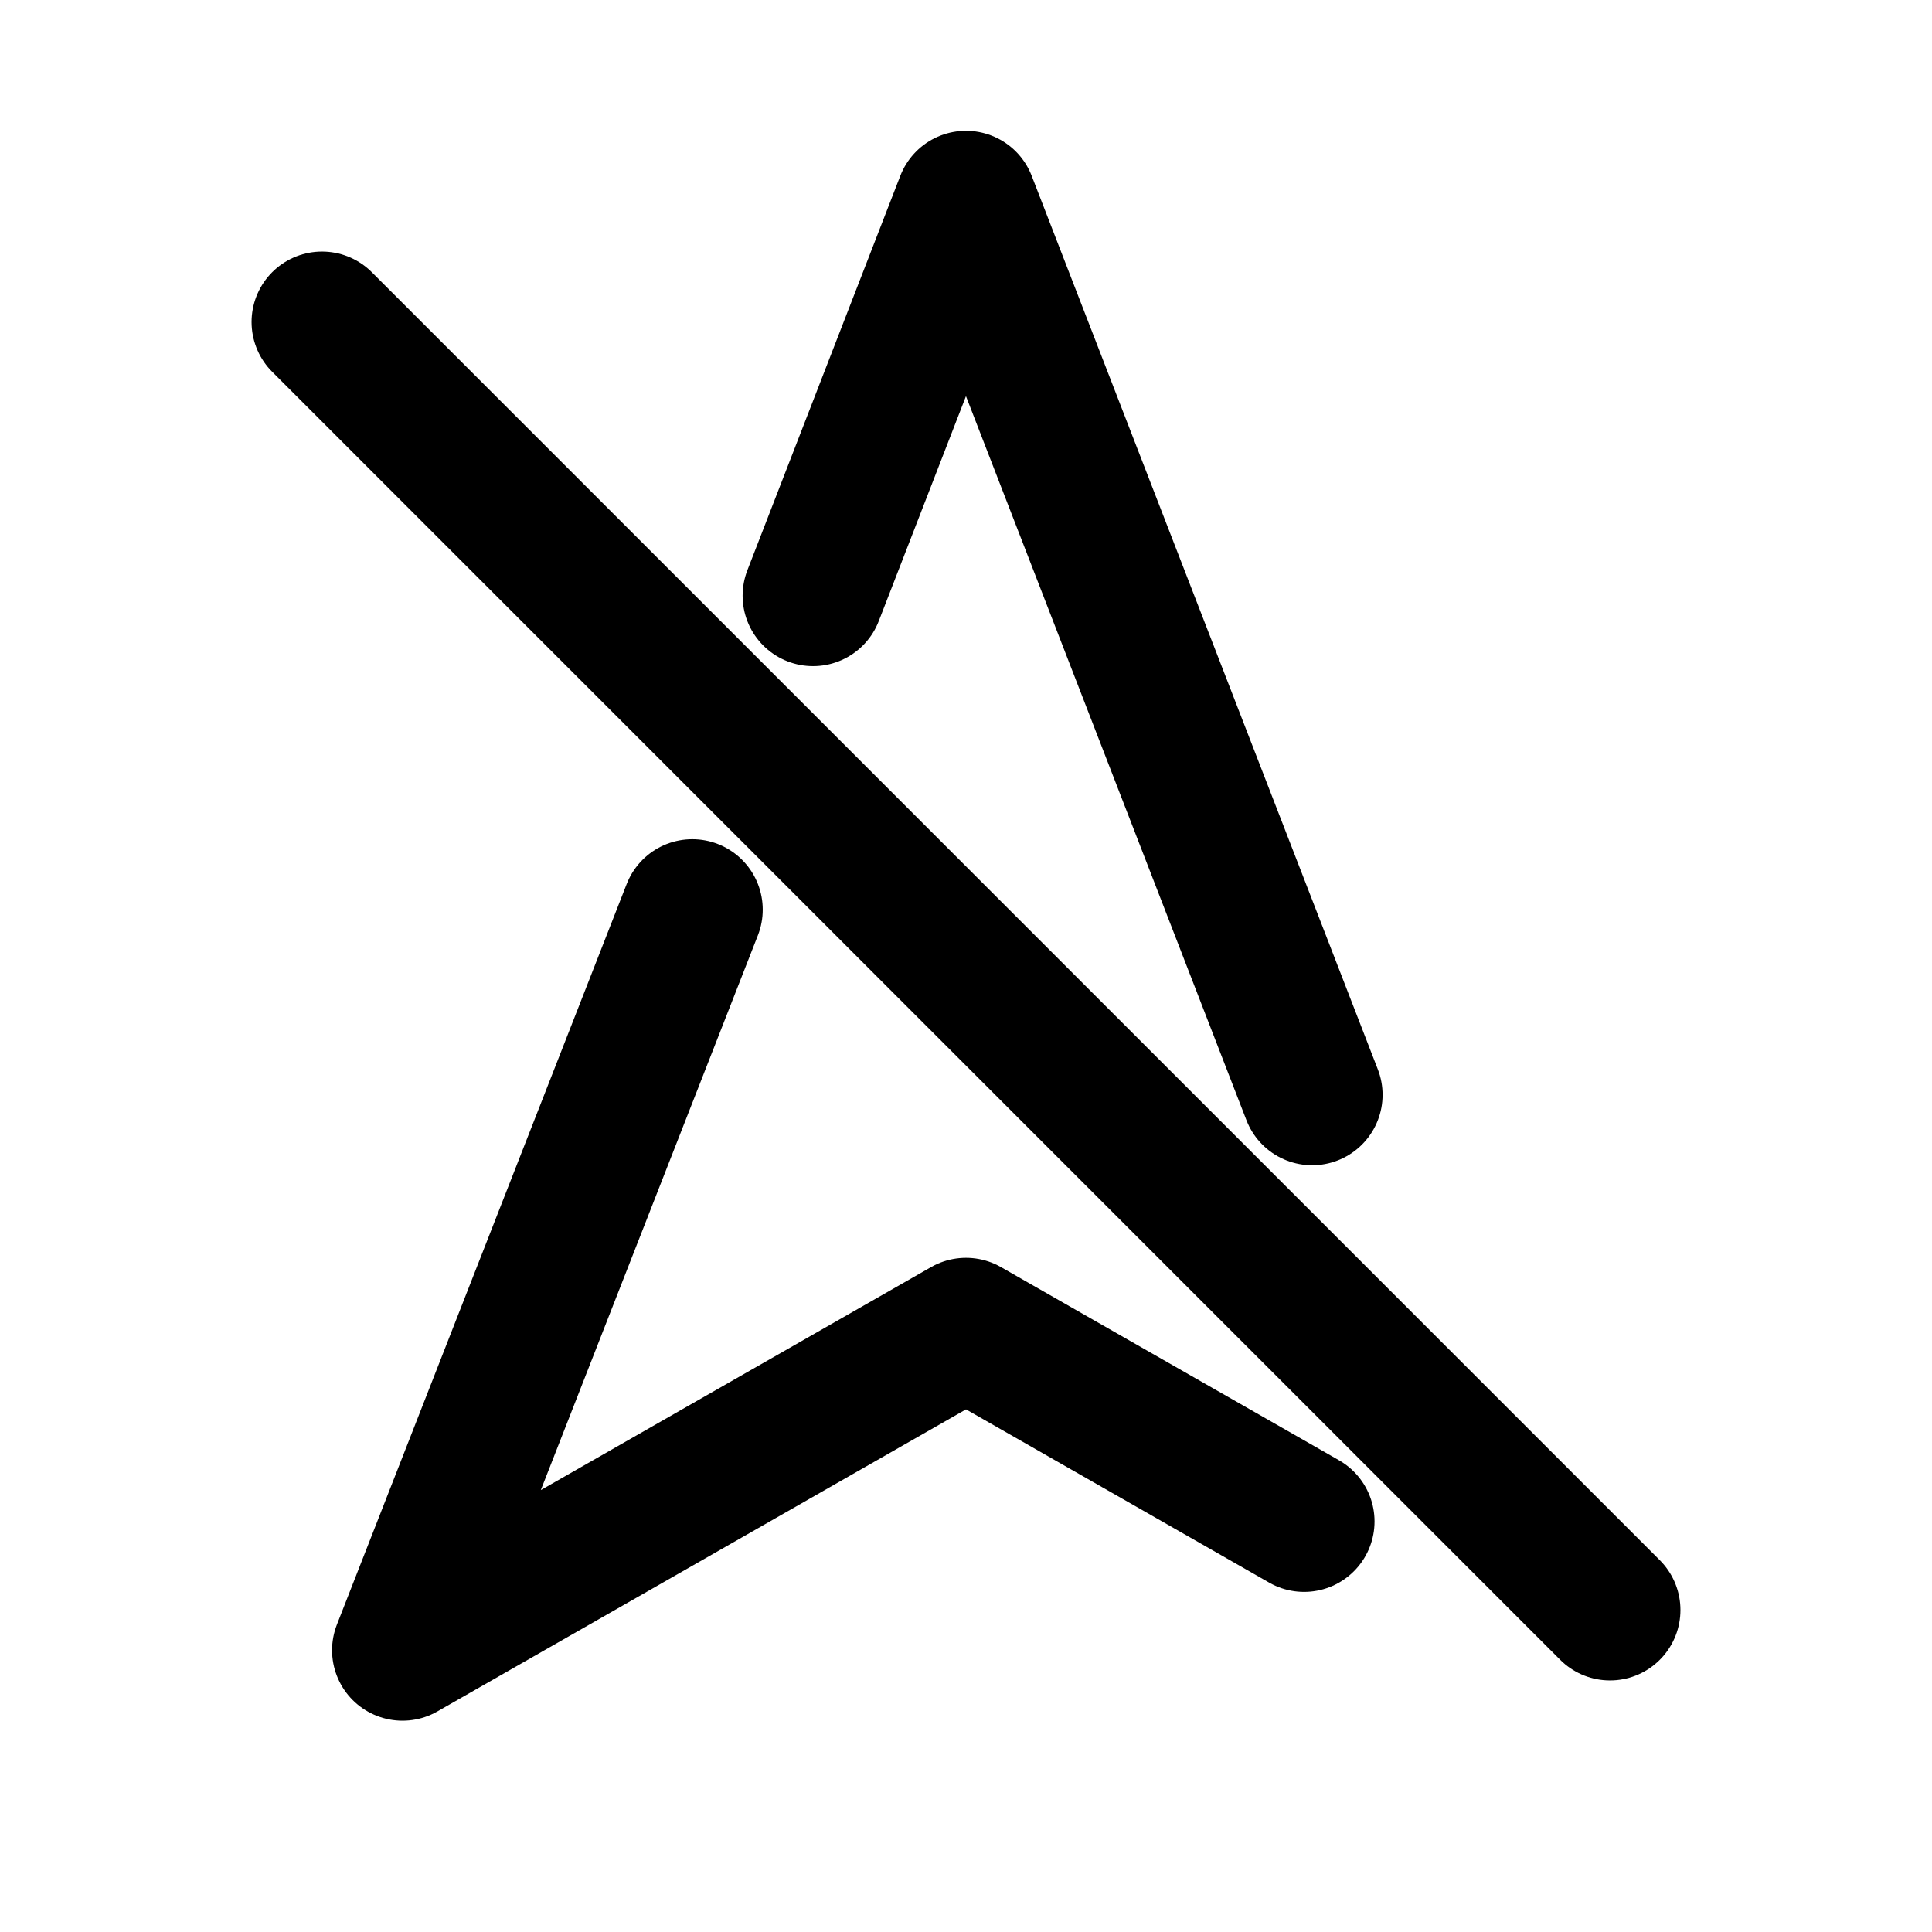
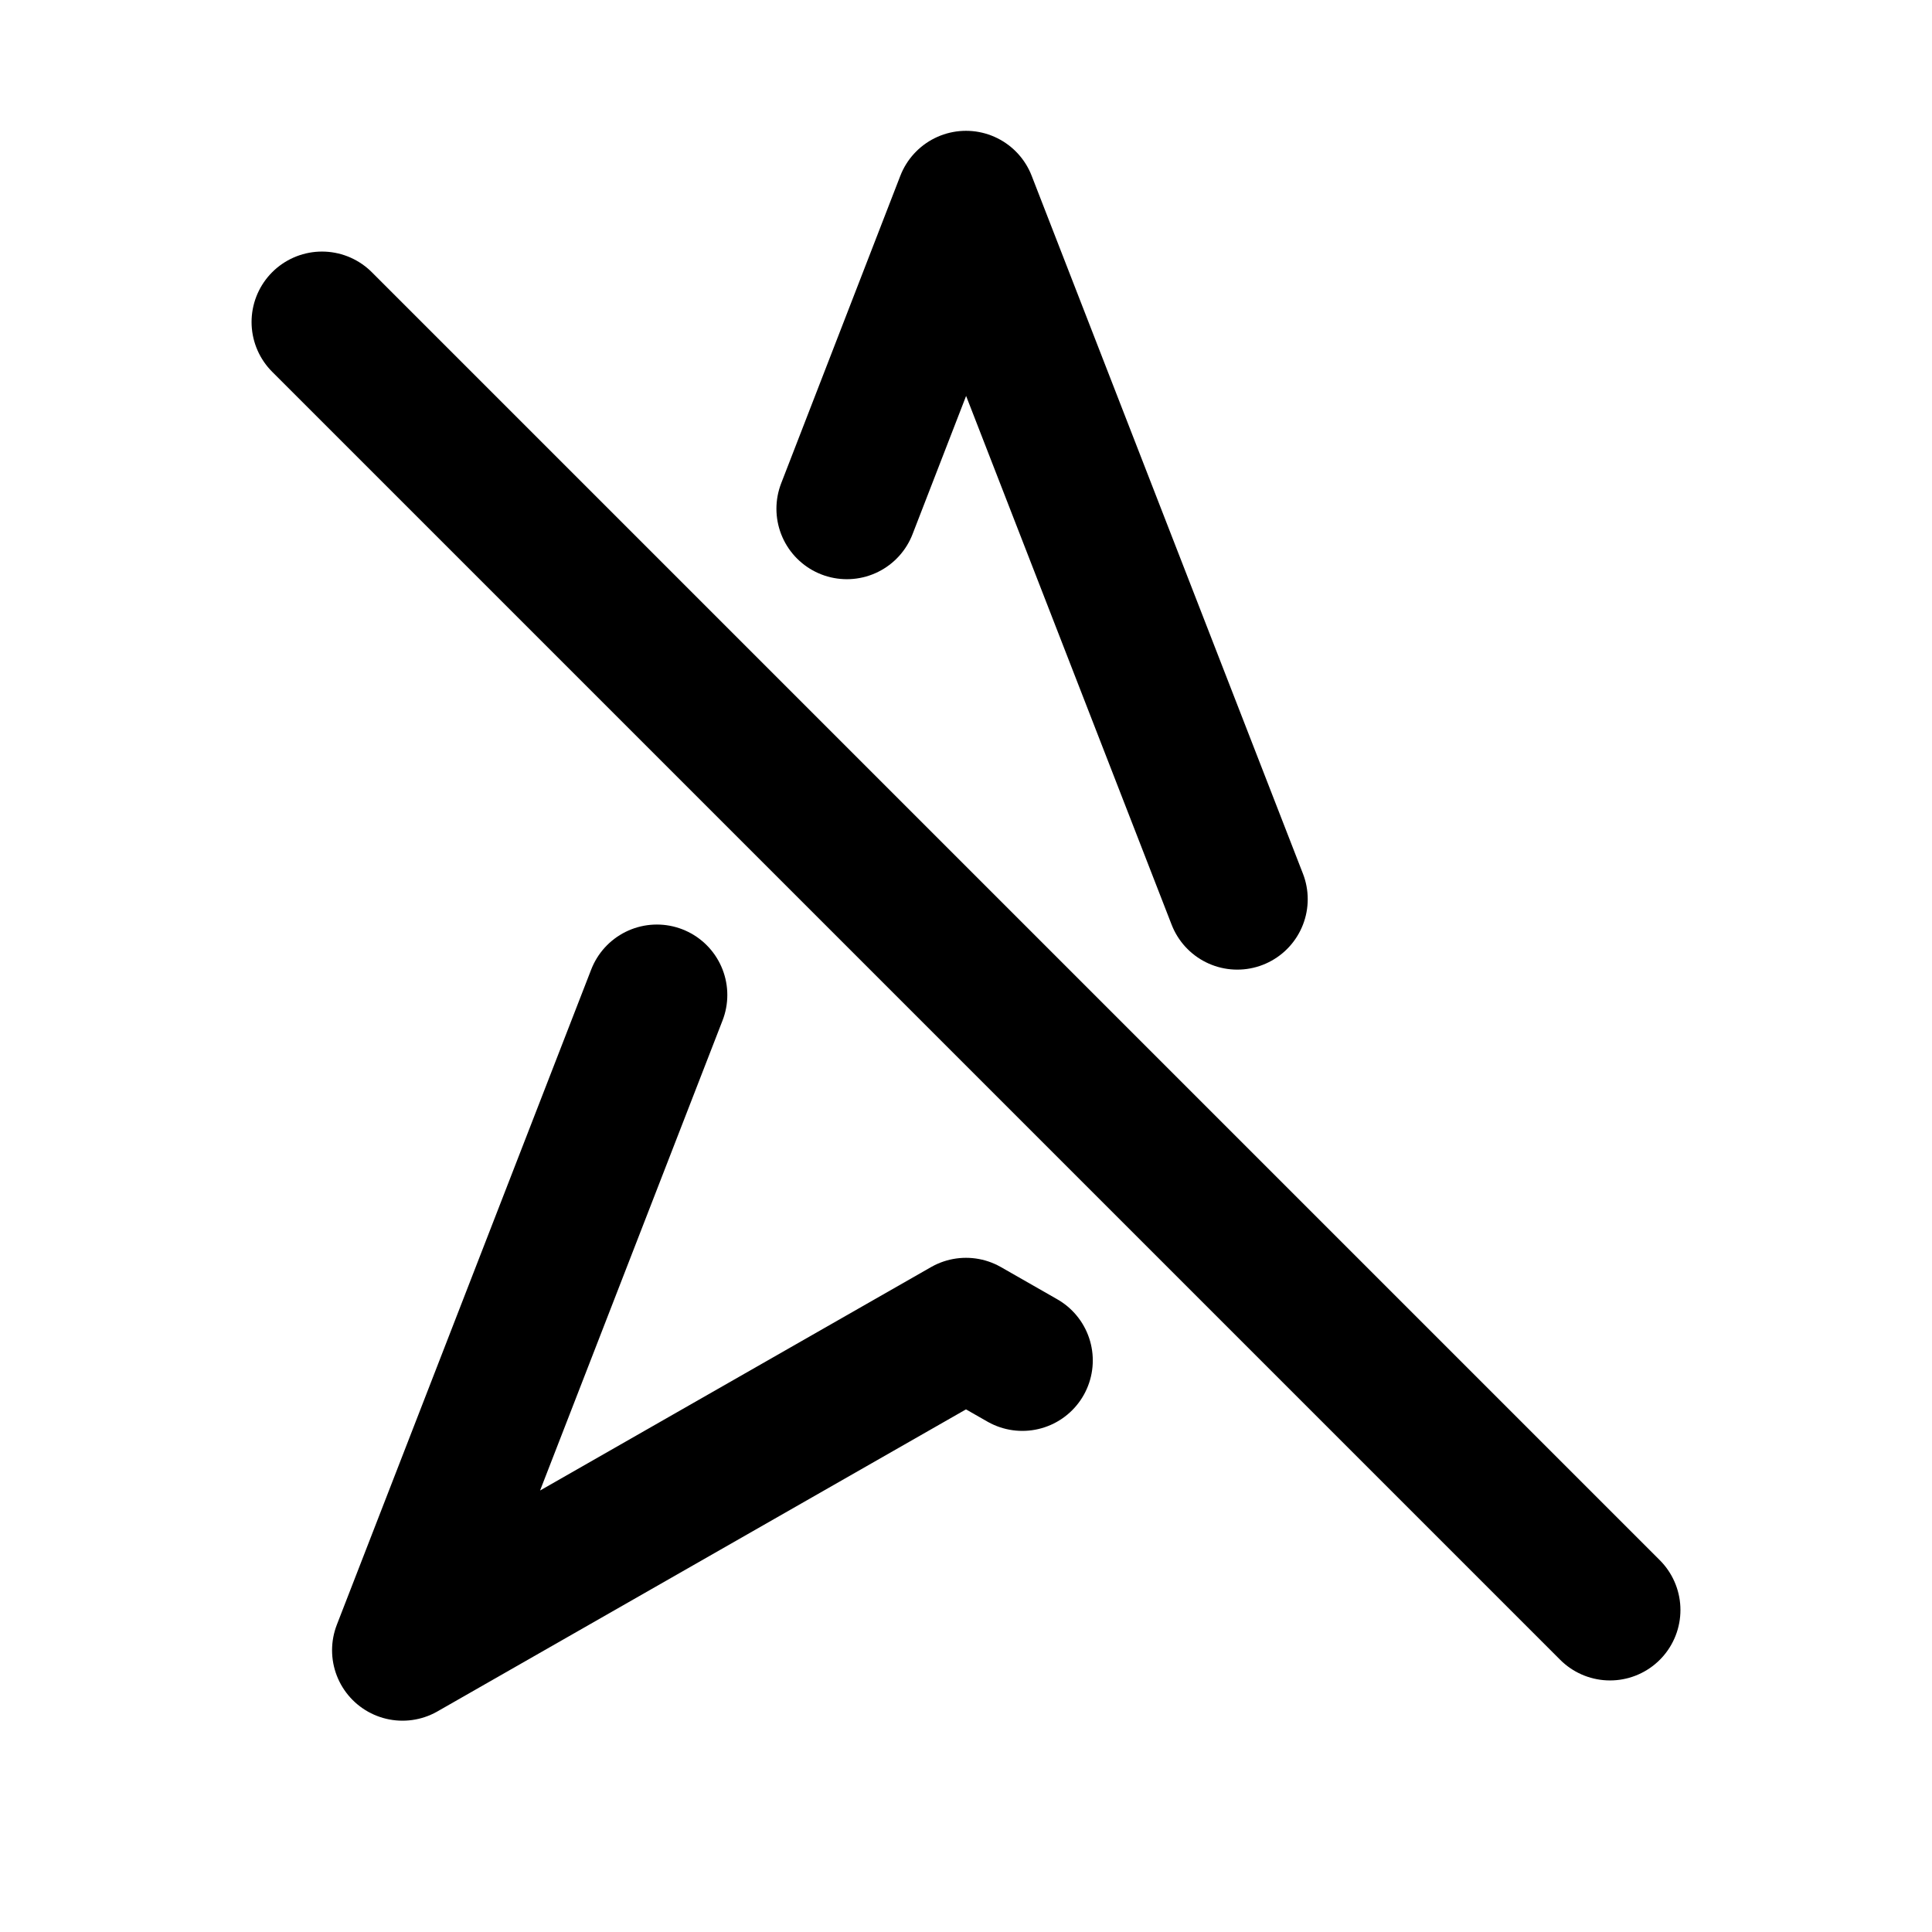
<svg xmlns="http://www.w3.org/2000/svg" width="24" height="24" viewBox="0 0 24 24" fill="none" stroke="currentColor" stroke-width="1.75" stroke-linecap="round" stroke-linejoin="round" class="afroicon afroicon-ui-navigation-2-off">
-   <path d="M10.1 7.4L12 2.5L16.3 13.6M16.2 18.9L12 16.5L5 20.5L8.6 11.3" />
+   <path d="M10.52 6.32L12 2.5L15.37 11.17" />
+   <path d="M8.16 12.36L5 20.5L12 16.5L12.7 16.9" />
  <path d="M4 4L20 20" />
</svg>
